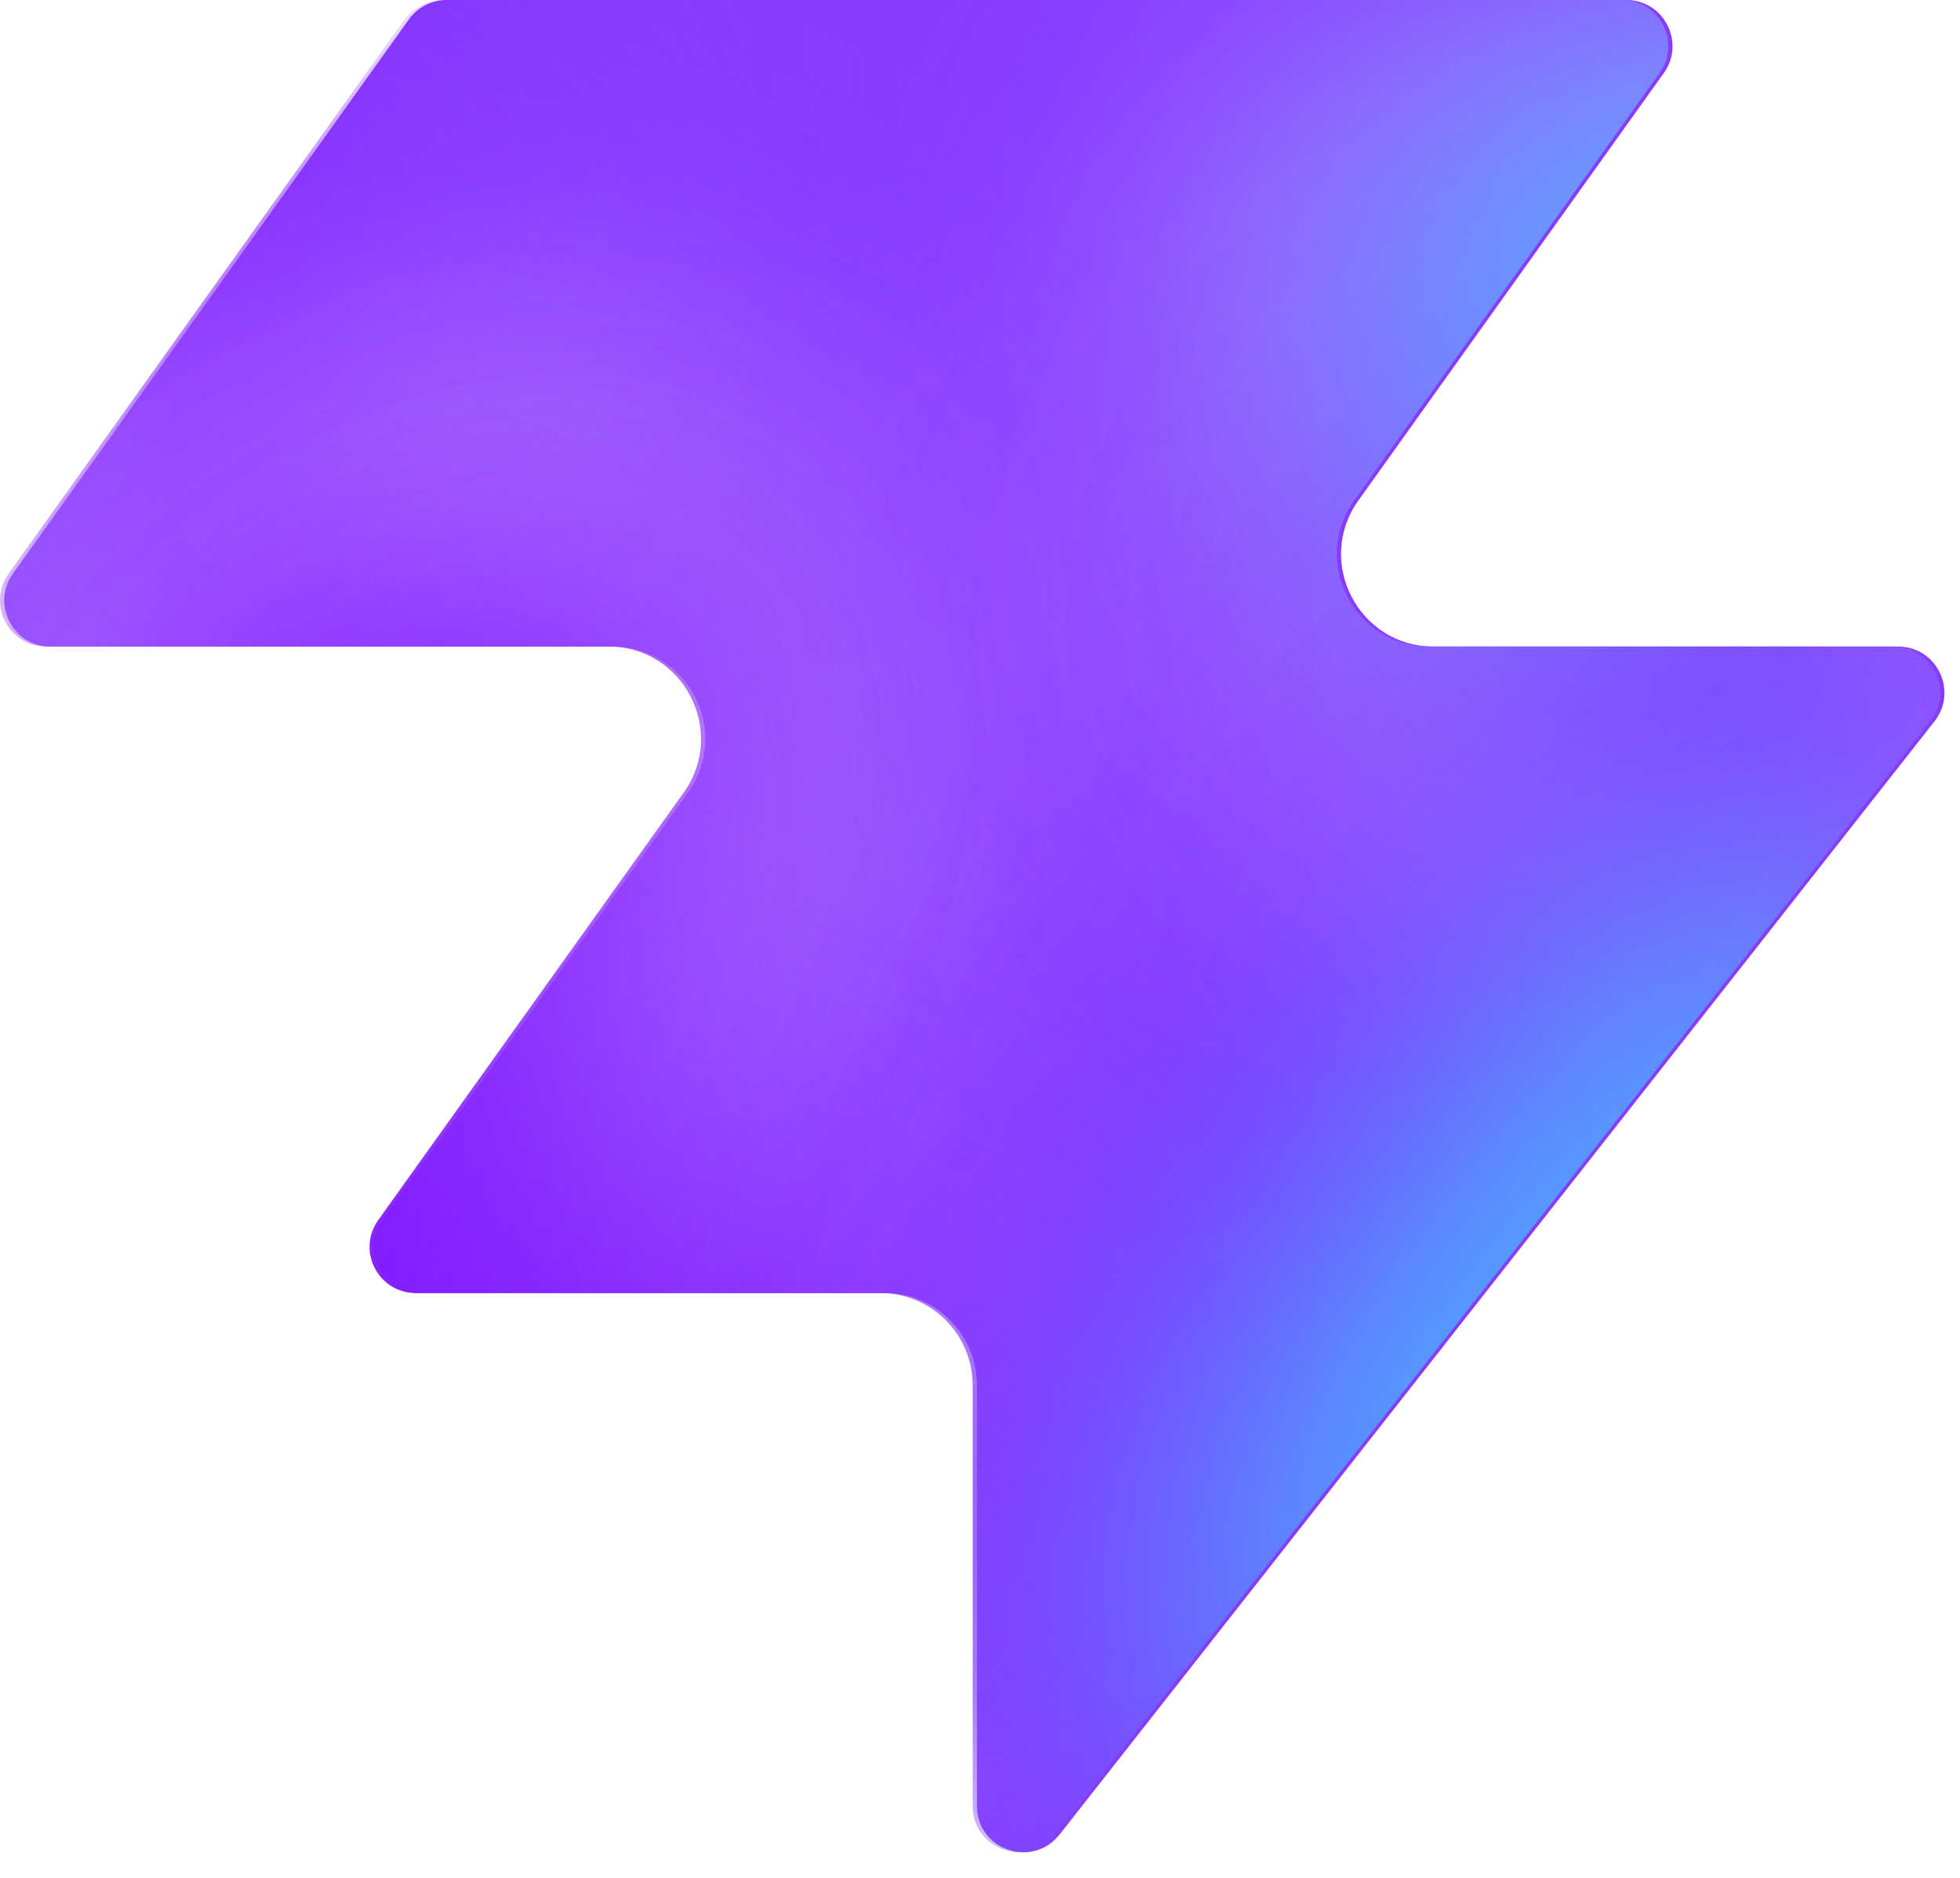
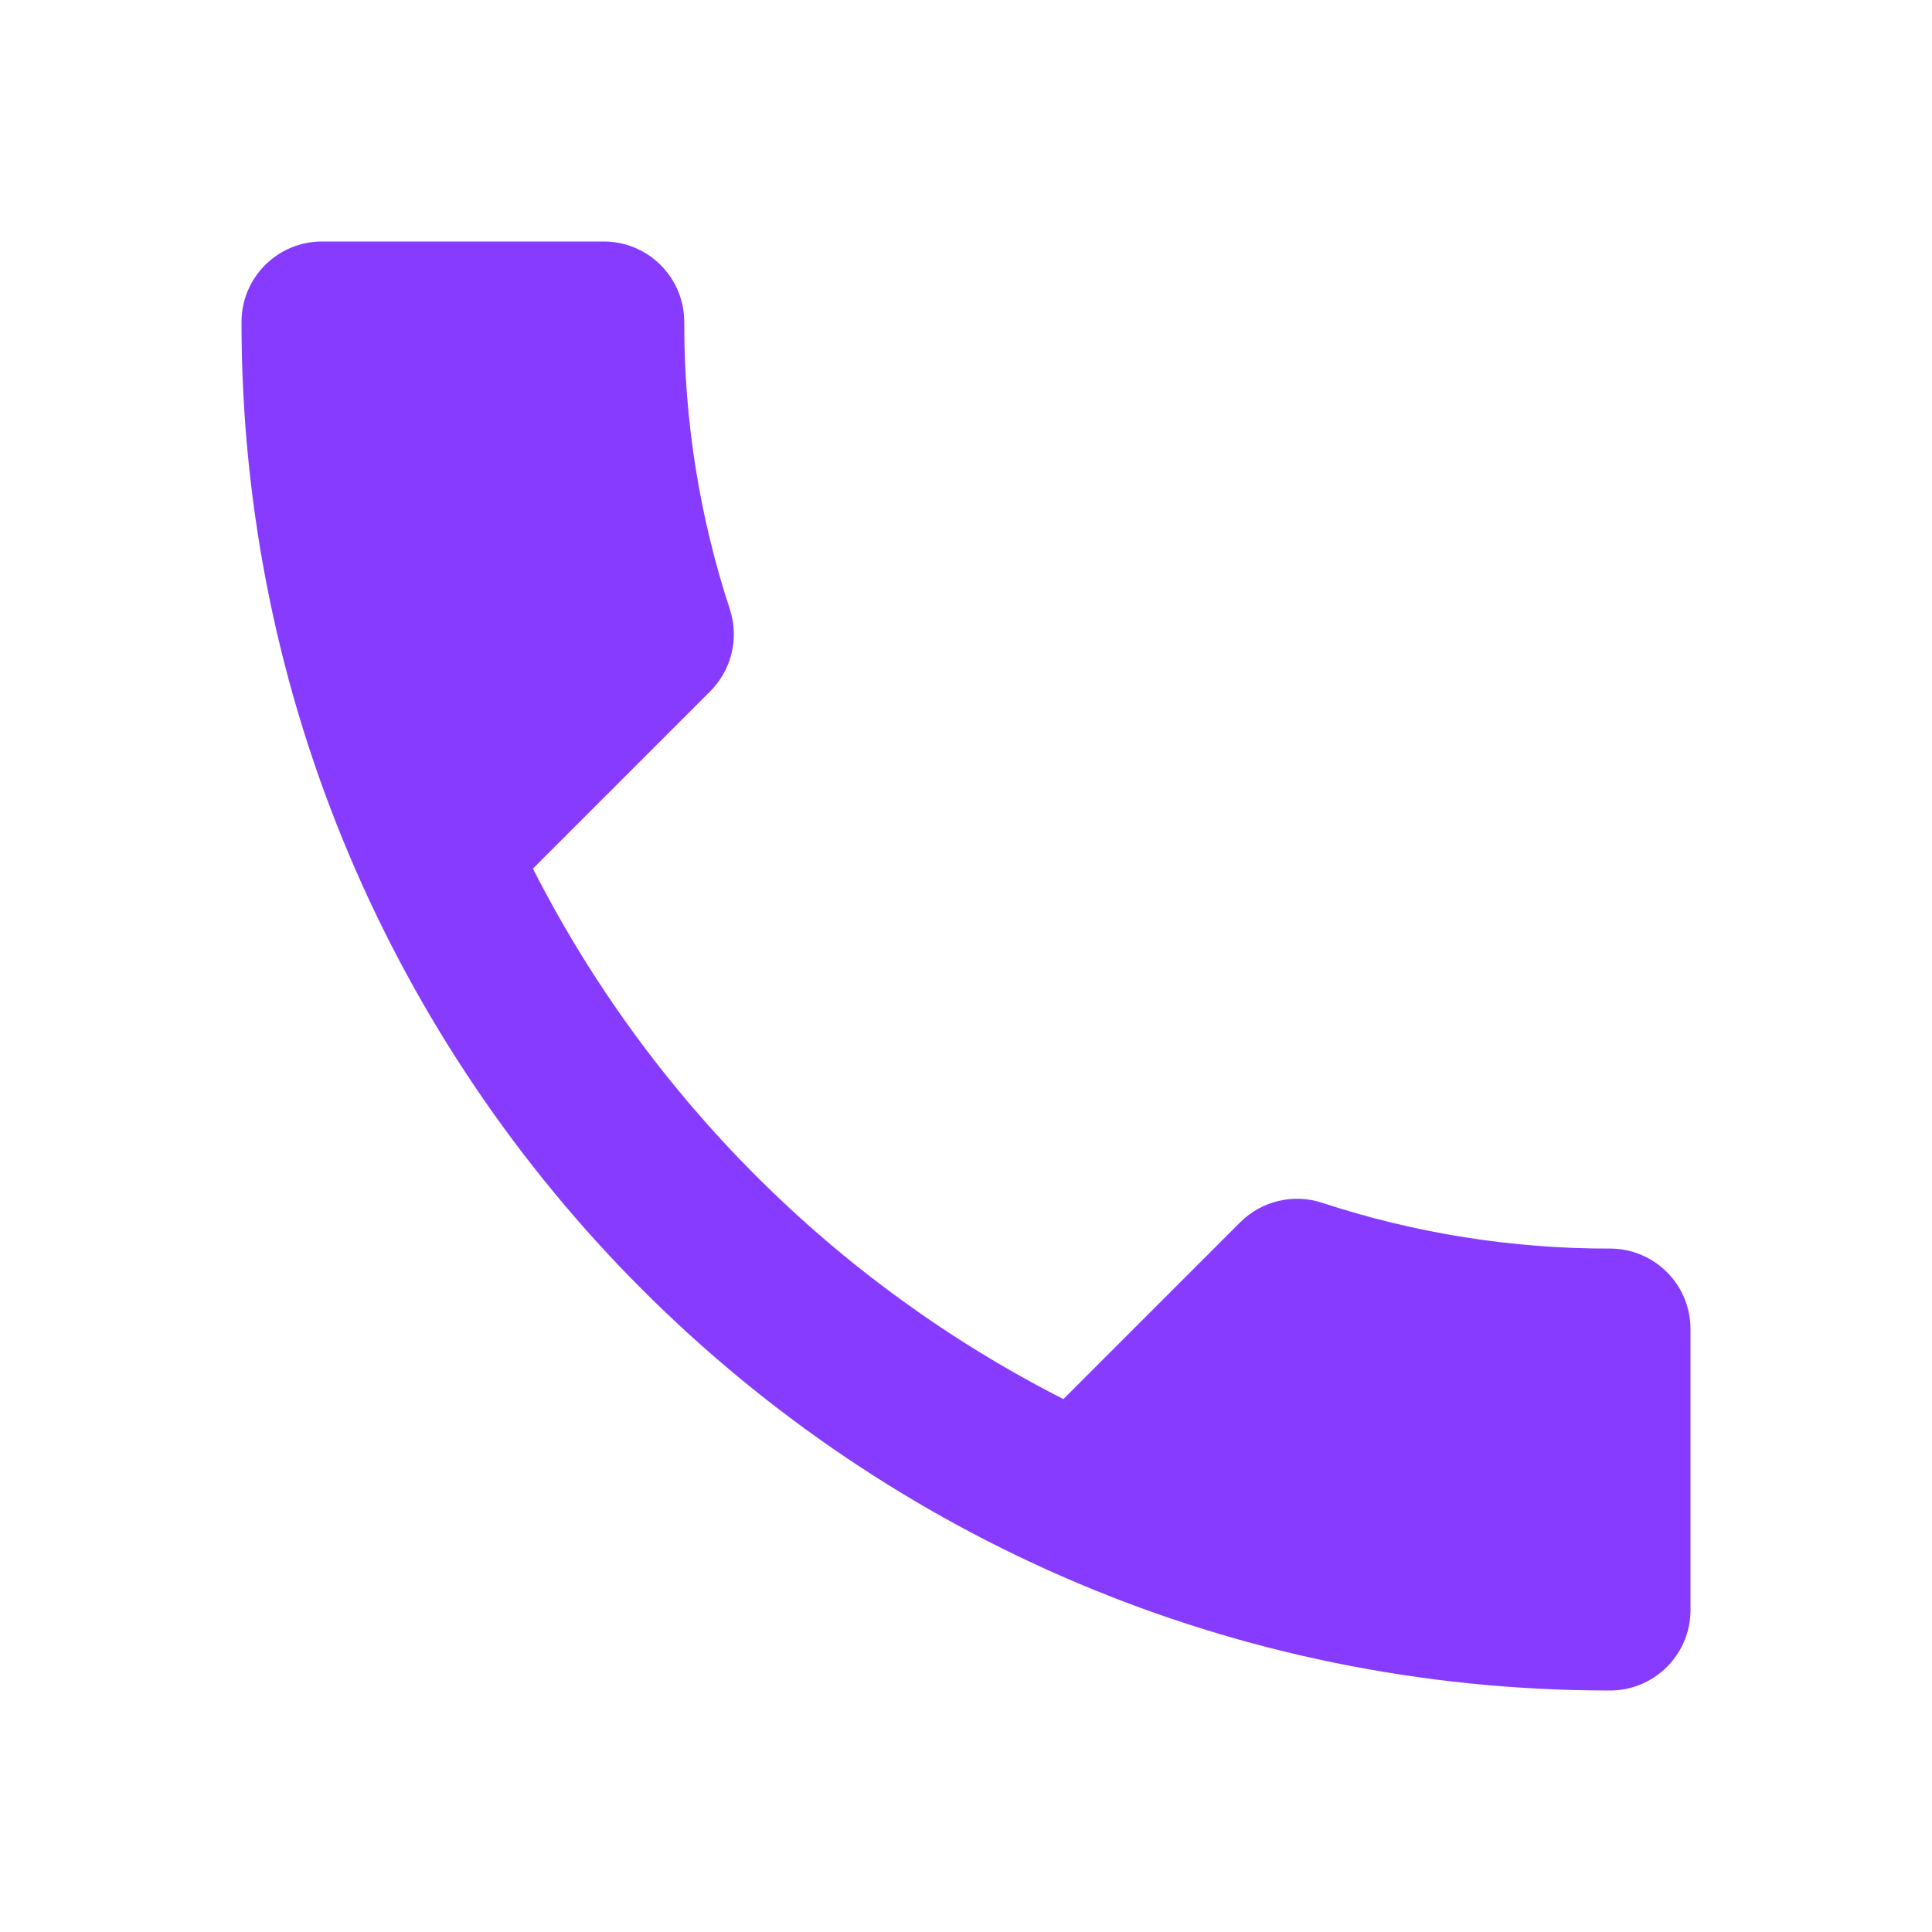
- <svg xmlns="http://www.w3.org/2000/svg" width="48" height="46" fill="none" viewBox="0 0 48 46">
-   <path fill="#863bff" d="M25.946 44.938c-.664.845-2.021.375-2.021-.698V33.937a2.26 2.26 0 0 0-2.262-2.262H10.287c-.92 0-1.456-1.04-.92-1.788l7.48-10.471c1.07-1.497 0-3.578-1.842-3.578H1.237c-.92 0-1.456-1.04-.92-1.788L10.013.474c.214-.297.556-.474.92-.474h28.894c.92 0 1.456 1.04.92 1.788l-7.48 10.471c-1.07 1.498 0 3.579 1.842 3.579h11.377c.943 0 1.473 1.088.89 1.83L25.947 44.94z" style="fill:#863bff;fill:color(display-p3 .525 .23 1);fill-opacity:1" />
-   <mask id="a" width="48" height="46" x="0" y="0" maskUnits="userSpaceOnUse" style="mask-type:alpha">
-     <path fill="#000" d="M25.842 44.938c-.664.844-2.021.375-2.021-.698V33.937a2.26 2.26 0 0 0-2.262-2.262H10.183c-.92 0-1.456-1.04-.92-1.788l7.48-10.471c1.07-1.498 0-3.579-1.842-3.579H1.133c-.92 0-1.456-1.04-.92-1.787L9.91.473c.214-.297.556-.474.92-.474h28.894c.92 0 1.456 1.04.92 1.788l-7.48 10.471c-1.07 1.498 0 3.578 1.842 3.578h11.377c.943 0 1.473 1.088.89 1.832L25.843 44.94z" style="fill:#000;fill-opacity:1" />
-   </mask>
-   <g mask="url(#a)">
-     <g filter="url(#b)">
-       <ellipse cx="5.508" cy="14.704" fill="#ede6ff" rx="5.508" ry="14.704" style="fill:#ede6ff;fill:color(display-p3 .927 .903 1);fill-opacity:1" transform="matrix(.00324 1 1 -.00324 -4.47 31.516)" />
-     </g>
-     <g filter="url(#c)">
-       <ellipse cx="10.399" cy="29.851" fill="#ede6ff" rx="10.399" ry="29.851" style="fill:#ede6ff;fill:color(display-p3 .927 .903 1);fill-opacity:1" transform="matrix(.00324 1 1 -.00324 -39.328 7.883)" />
-     </g>
-     <g filter="url(#d)">
-       <ellipse cx="5.508" cy="30.487" fill="#7e14ff" rx="5.508" ry="30.487" style="fill:#7e14ff;fill:color(display-p3 .492 .077 1);fill-opacity:1" transform="rotate(89.814 -25.913 -14.639)scale(1 -1)" />
-     </g>
-     <g filter="url(#e)">
-       <ellipse cx="5.508" cy="30.599" fill="#7e14ff" rx="5.508" ry="30.599" style="fill:#7e14ff;fill:color(display-p3 .492 .077 1);fill-opacity:1" transform="rotate(89.814 -32.644 -3.334)scale(1 -1)" />
-     </g>
-     <g filter="url(#f)">
-       <ellipse cx="5.508" cy="30.599" fill="#7e14ff" rx="5.508" ry="30.599" style="fill:#7e14ff;fill:color(display-p3 .492 .077 1);fill-opacity:1" transform="matrix(.00324 1 1 -.00324 -34.34 30.47)" />
-     </g>
-     <g filter="url(#g)">
-       <ellipse cx="14.072" cy="22.078" fill="#ede6ff" rx="14.072" ry="22.078" style="fill:#ede6ff;fill:color(display-p3 .927 .903 1);fill-opacity:1" transform="rotate(93.35 24.506 48.493)scale(-1 1)" />
-     </g>
-     <g filter="url(#h)">
-       <ellipse cx="3.47" cy="21.501" fill="#7e14ff" rx="3.47" ry="21.501" style="fill:#7e14ff;fill:color(display-p3 .492 .077 1);fill-opacity:1" transform="rotate(89.009 28.708 47.59)scale(-1 1)" />
-     </g>
-     <g filter="url(#i)">
-       <ellipse cx="3.47" cy="21.501" fill="#7e14ff" rx="3.47" ry="21.501" style="fill:#7e14ff;fill:color(display-p3 .492 .077 1);fill-opacity:1" transform="rotate(89.009 28.708 47.59)scale(-1 1)" />
-     </g>
-     <g filter="url(#j)">
-       <ellipse cx=".387" cy="8.972" fill="#7e14ff" rx="4.407" ry="29.108" style="fill:#7e14ff;fill:color(display-p3 .492 .077 1);fill-opacity:1" transform="rotate(39.51 .387 8.972)" />
-     </g>
-     <g filter="url(#k)">
-       <ellipse cx="47.523" cy="-6.092" fill="#7e14ff" rx="4.407" ry="29.108" style="fill:#7e14ff;fill:color(display-p3 .492 .077 1);fill-opacity:1" transform="rotate(37.892 47.523 -6.092)" />
-     </g>
-     <g filter="url(#l)">
-       <ellipse cx="41.412" cy="6.333" fill="#47bfff" rx="5.971" ry="9.665" style="fill:#47bfff;fill:color(display-p3 .28 .748 1);fill-opacity:1" transform="rotate(37.892 41.412 6.333)" />
-     </g>
-     <g filter="url(#m)">
-       <ellipse cx="-1.879" cy="38.332" fill="#7e14ff" rx="4.407" ry="29.108" style="fill:#7e14ff;fill:color(display-p3 .492 .077 1);fill-opacity:1" transform="rotate(37.892 -1.88 38.332)" />
-     </g>
-     <g filter="url(#n)">
-       <ellipse cx="-1.879" cy="38.332" fill="#7e14ff" rx="4.407" ry="29.108" style="fill:#7e14ff;fill:color(display-p3 .492 .077 1);fill-opacity:1" transform="rotate(37.892 -1.88 38.332)" />
-     </g>
-     <g filter="url(#o)">
-       <ellipse cx="35.651" cy="29.907" fill="#7e14ff" rx="4.407" ry="29.108" style="fill:#7e14ff;fill:color(display-p3 .492 .077 1);fill-opacity:1" transform="rotate(37.892 35.651 29.907)" />
-     </g>
-     <g filter="url(#p)">
-       <ellipse cx="38.418" cy="32.4" fill="#47bfff" rx="5.971" ry="15.297" style="fill:#47bfff;fill:color(display-p3 .28 .748 1);fill-opacity:1" transform="rotate(37.892 38.418 32.4)" />
-     </g>
-   </g>
-   <defs>
-     <filter id="b" width="60.045" height="41.654" x="-19.77" y="16.149" color-interpolation-filters="sRGB" filterUnits="userSpaceOnUse">
-       <feFlood flood-opacity="0" result="BackgroundImageFix" />
-       <feBlend in="SourceGraphic" in2="BackgroundImageFix" result="shape" />
-       <feGaussianBlur result="effect1_foregroundBlur_2002_17158" stdDeviation="7.659" />
-     </filter>
-     <filter id="c" width="90.34" height="51.437" x="-54.613" y="-7.533" color-interpolation-filters="sRGB" filterUnits="userSpaceOnUse">
-       <feFlood flood-opacity="0" result="BackgroundImageFix" />
-       <feBlend in="SourceGraphic" in2="BackgroundImageFix" result="shape" />
-       <feGaussianBlur result="effect1_foregroundBlur_2002_17158" stdDeviation="7.659" />
-     </filter>
-     <filter id="d" width="79.355" height="29.4" x="-49.64" y="2.03" color-interpolation-filters="sRGB" filterUnits="userSpaceOnUse">
-       <feFlood flood-opacity="0" result="BackgroundImageFix" />
-       <feBlend in="SourceGraphic" in2="BackgroundImageFix" result="shape" />
-       <feGaussianBlur result="effect1_foregroundBlur_2002_17158" stdDeviation="4.596" />
-     </filter>
-     <filter id="e" width="79.579" height="29.4" x="-45.045" y="20.029" color-interpolation-filters="sRGB" filterUnits="userSpaceOnUse">
-       <feFlood flood-opacity="0" result="BackgroundImageFix" />
-       <feBlend in="SourceGraphic" in2="BackgroundImageFix" result="shape" />
-       <feGaussianBlur result="effect1_foregroundBlur_2002_17158" stdDeviation="4.596" />
-     </filter>
-     <filter id="f" width="79.579" height="29.4" x="-43.513" y="21.178" color-interpolation-filters="sRGB" filterUnits="userSpaceOnUse">
-       <feFlood flood-opacity="0" result="BackgroundImageFix" />
-       <feBlend in="SourceGraphic" in2="BackgroundImageFix" result="shape" />
-       <feGaussianBlur result="effect1_foregroundBlur_2002_17158" stdDeviation="4.596" />
-     </filter>
-     <filter id="g" width="74.749" height="58.852" x="15.756" y="-17.901" color-interpolation-filters="sRGB" filterUnits="userSpaceOnUse">
-       <feFlood flood-opacity="0" result="BackgroundImageFix" />
-       <feBlend in="SourceGraphic" in2="BackgroundImageFix" result="shape" />
-       <feGaussianBlur result="effect1_foregroundBlur_2002_17158" stdDeviation="7.659" />
-     </filter>
-     <filter id="h" width="61.377" height="25.362" x="23.548" y="2.284" color-interpolation-filters="sRGB" filterUnits="userSpaceOnUse">
-       <feFlood flood-opacity="0" result="BackgroundImageFix" />
-       <feBlend in="SourceGraphic" in2="BackgroundImageFix" result="shape" />
-       <feGaussianBlur result="effect1_foregroundBlur_2002_17158" stdDeviation="4.596" />
-     </filter>
-     <filter id="i" width="61.377" height="25.362" x="23.548" y="2.284" color-interpolation-filters="sRGB" filterUnits="userSpaceOnUse">
-       <feFlood flood-opacity="0" result="BackgroundImageFix" />
-       <feBlend in="SourceGraphic" in2="BackgroundImageFix" result="shape" />
-       <feGaussianBlur result="effect1_foregroundBlur_2002_17158" stdDeviation="4.596" />
-     </filter>
-     <filter id="j" width="56.045" height="63.649" x="-27.636" y="-22.853" color-interpolation-filters="sRGB" filterUnits="userSpaceOnUse">
-       <feFlood flood-opacity="0" result="BackgroundImageFix" />
-       <feBlend in="SourceGraphic" in2="BackgroundImageFix" result="shape" />
-       <feGaussianBlur result="effect1_foregroundBlur_2002_17158" stdDeviation="4.596" />
-     </filter>
-     <filter id="k" width="54.814" height="64.646" x="20.116" y="-38.415" color-interpolation-filters="sRGB" filterUnits="userSpaceOnUse">
-       <feFlood flood-opacity="0" result="BackgroundImageFix" />
-       <feBlend in="SourceGraphic" in2="BackgroundImageFix" result="shape" />
-       <feGaussianBlur result="effect1_foregroundBlur_2002_17158" stdDeviation="4.596" />
-     </filter>
-     <filter id="l" width="33.541" height="35.313" x="24.641" y="-11.323" color-interpolation-filters="sRGB" filterUnits="userSpaceOnUse">
-       <feFlood flood-opacity="0" result="BackgroundImageFix" />
-       <feBlend in="SourceGraphic" in2="BackgroundImageFix" result="shape" />
-       <feGaussianBlur result="effect1_foregroundBlur_2002_17158" stdDeviation="4.596" />
-     </filter>
-     <filter id="m" width="54.814" height="64.646" x="-29.286" y="6.009" color-interpolation-filters="sRGB" filterUnits="userSpaceOnUse">
-       <feFlood flood-opacity="0" result="BackgroundImageFix" />
-       <feBlend in="SourceGraphic" in2="BackgroundImageFix" result="shape" />
-       <feGaussianBlur result="effect1_foregroundBlur_2002_17158" stdDeviation="4.596" />
-     </filter>
-     <filter id="n" width="54.814" height="64.646" x="-29.286" y="6.009" color-interpolation-filters="sRGB" filterUnits="userSpaceOnUse">
-       <feFlood flood-opacity="0" result="BackgroundImageFix" />
-       <feBlend in="SourceGraphic" in2="BackgroundImageFix" result="shape" />
-       <feGaussianBlur result="effect1_foregroundBlur_2002_17158" stdDeviation="4.596" />
-     </filter>
-     <filter id="o" width="54.814" height="64.646" x="8.244" y="-2.416" color-interpolation-filters="sRGB" filterUnits="userSpaceOnUse">
-       <feFlood flood-opacity="0" result="BackgroundImageFix" />
-       <feBlend in="SourceGraphic" in2="BackgroundImageFix" result="shape" />
-       <feGaussianBlur result="effect1_foregroundBlur_2002_17158" stdDeviation="4.596" />
-     </filter>
-     <filter id="p" width="39.409" height="43.623" x="18.713" y="10.588" color-interpolation-filters="sRGB" filterUnits="userSpaceOnUse">
-       <feFlood flood-opacity="0" result="BackgroundImageFix" />
-       <feBlend in="SourceGraphic" in2="BackgroundImageFix" result="shape" />
-       <feGaussianBlur result="effect1_foregroundBlur_2002_17158" stdDeviation="4.596" />
-     </filter>
-   </defs>
+ <svg xmlns="http://www.w3.org/2000/svg" viewBox="0 0 24 24" fill="#863bff">
+   <path d="M6.62 10.79a15.05 15.05 0 006.59 6.59l2.2-2.2a1 1 0 011.01-.24 11.36 11.36 0 003.58.57 1 1 0 011 1V20a1 1 0 01-1 1A17 17 0 013 4a1 1 0 011-1h3.5a1 1 0 011 1 11.36 11.36 0 00.57 3.58 1 1 0 01-.25 1.01l-2.2 2.2z" />
</svg>
